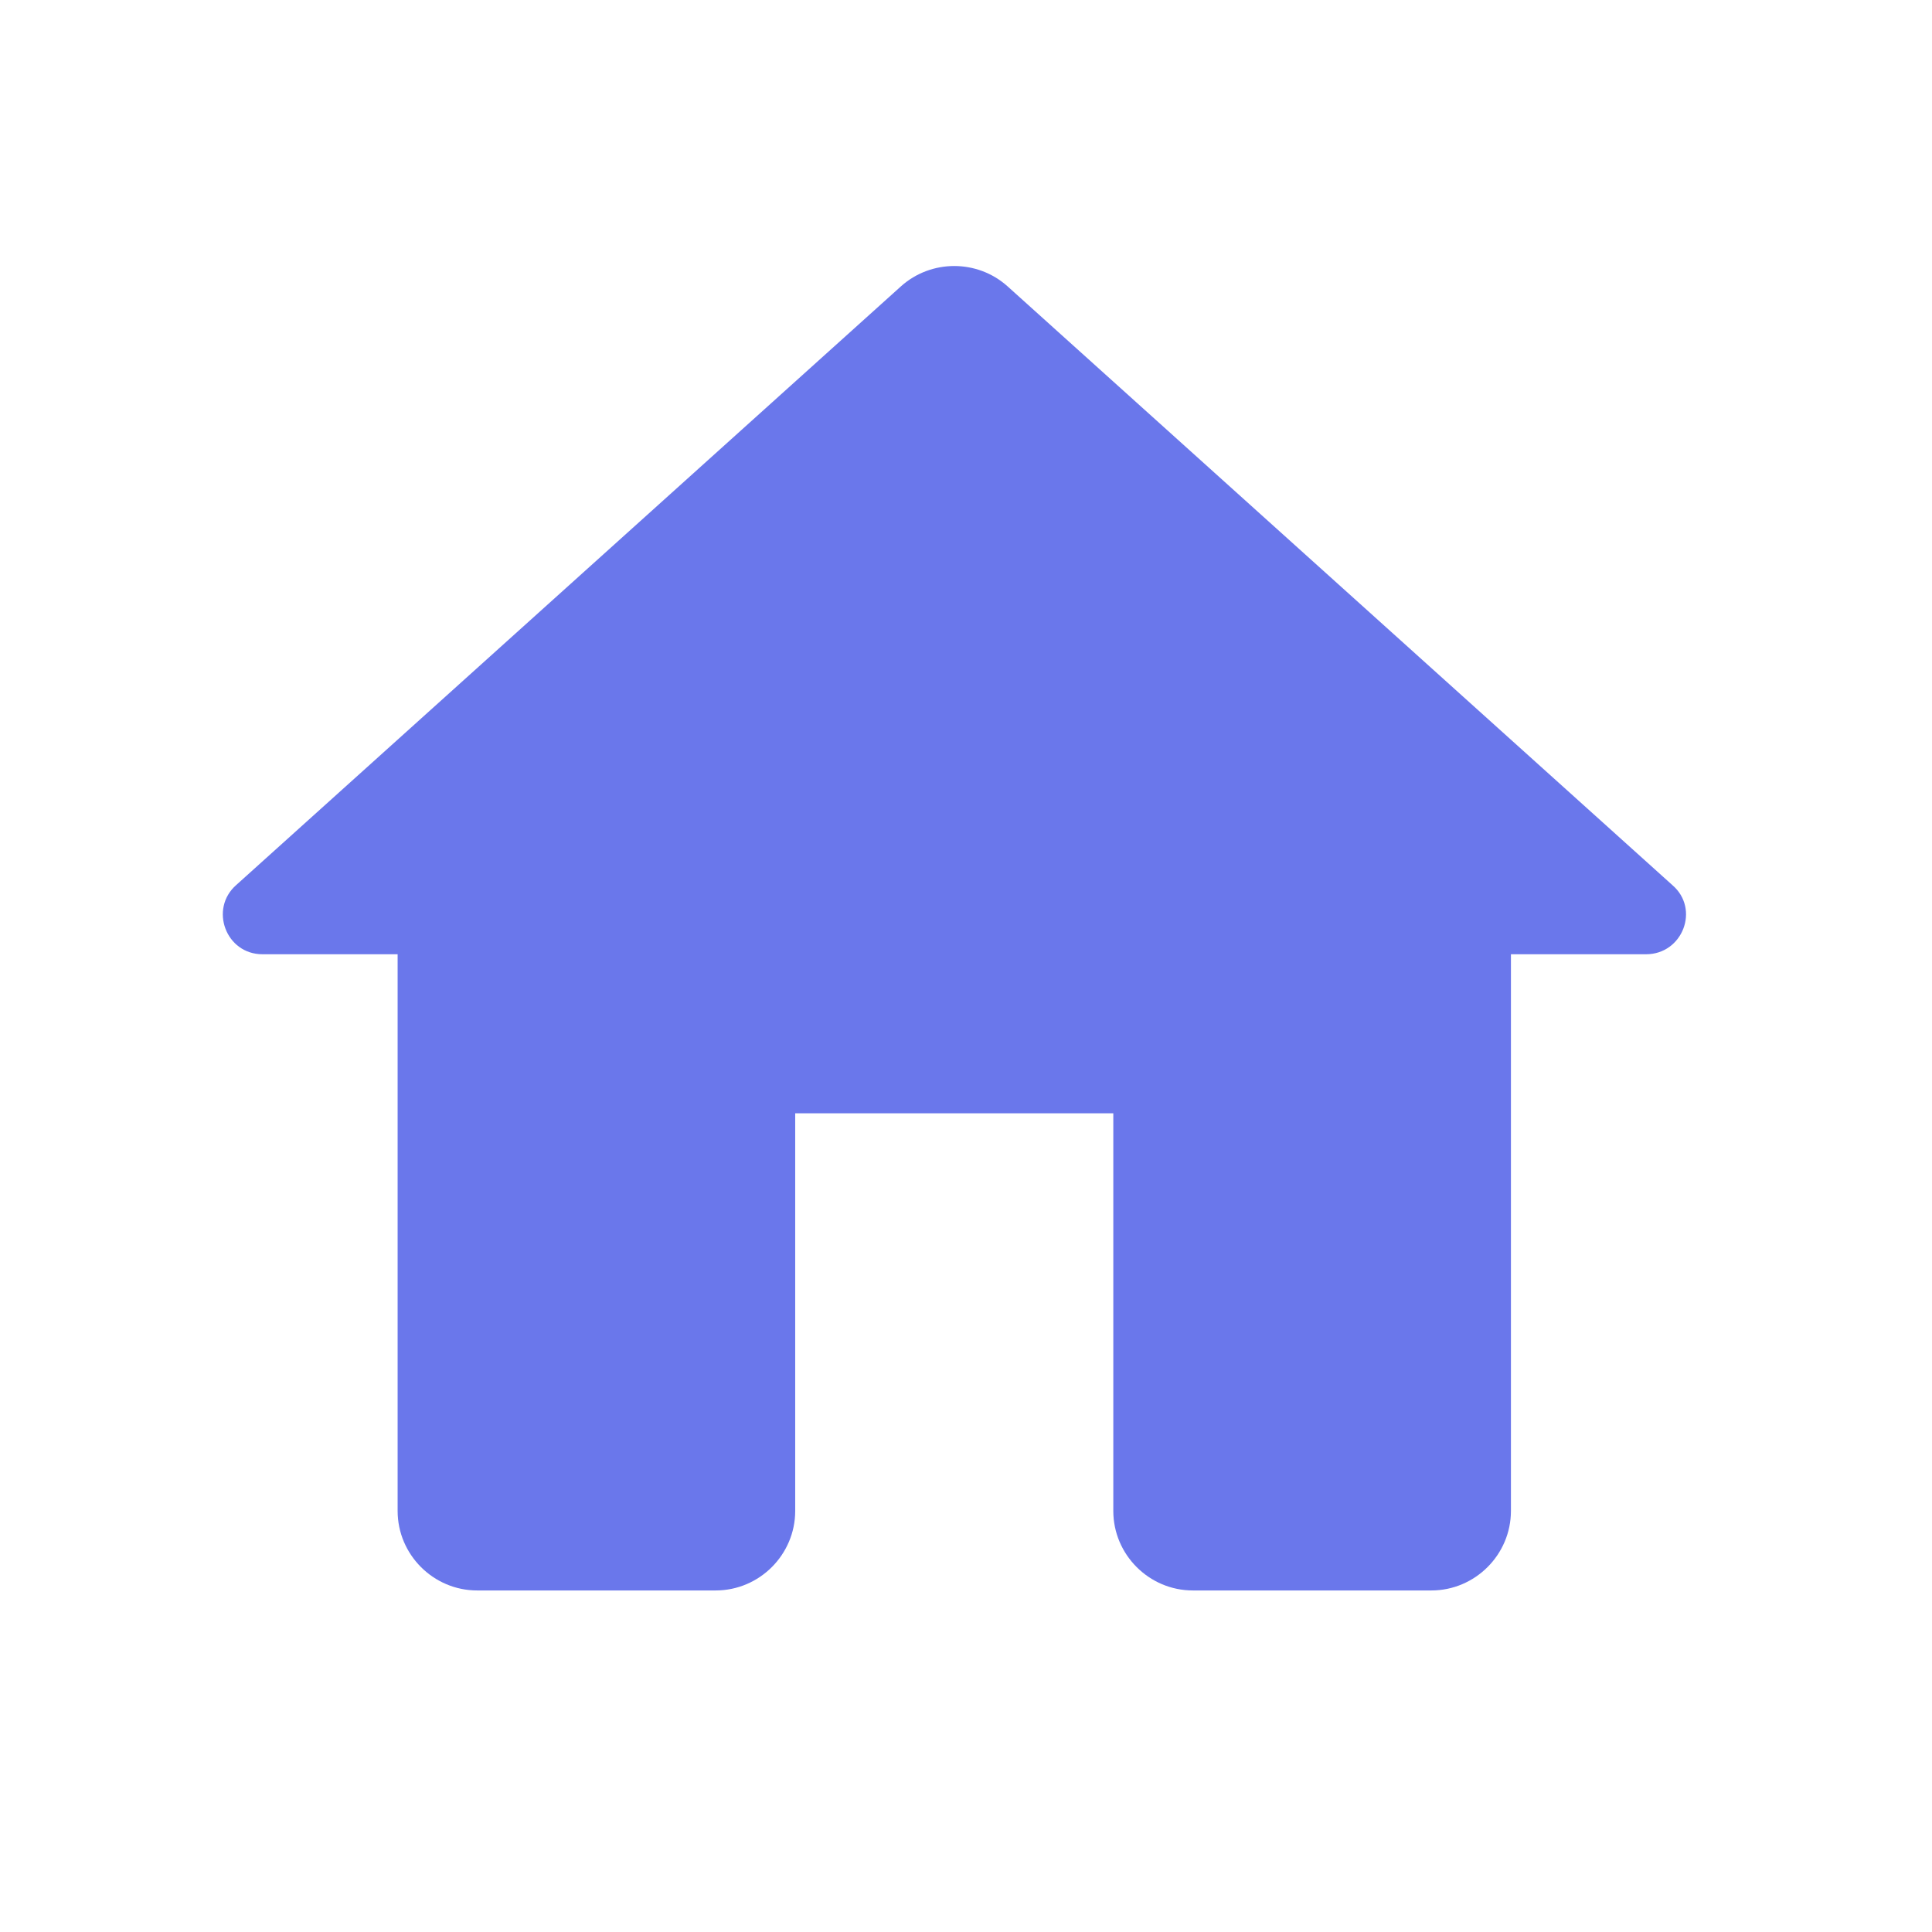
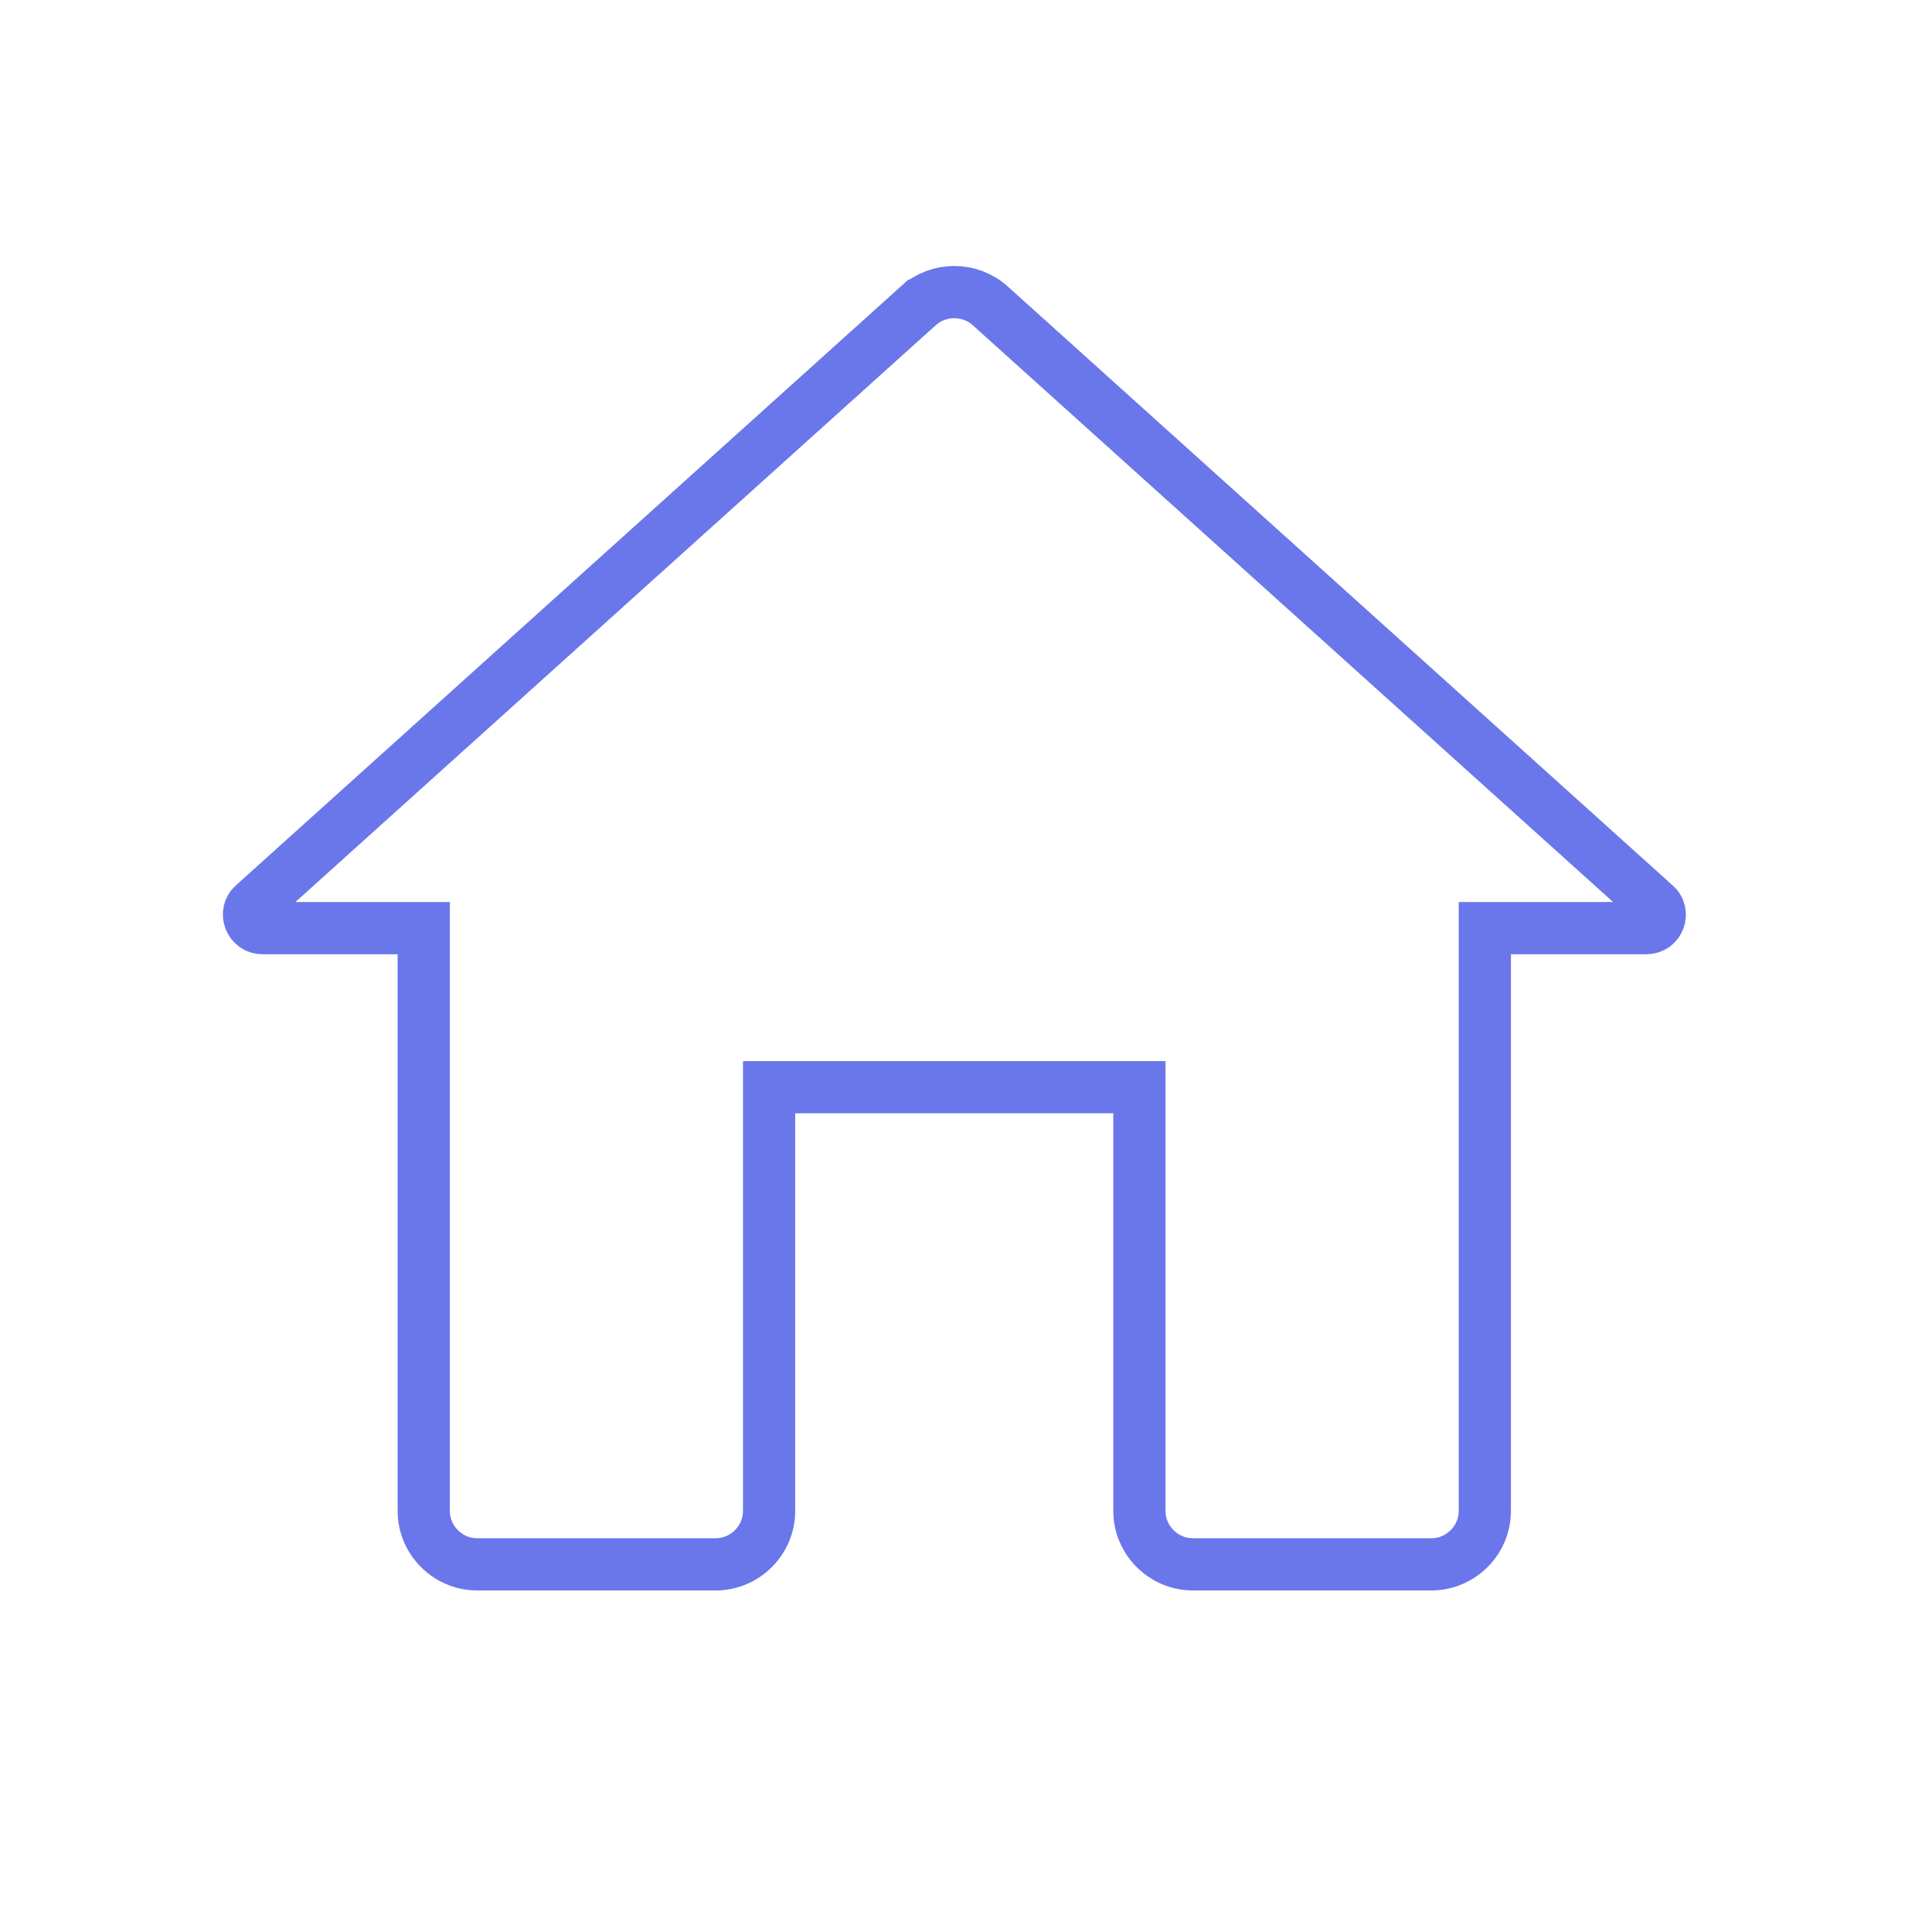
<svg xmlns="http://www.w3.org/2000/svg" width="37" height="37" viewBox="0 0 37 37" fill="none">
-   <path d="M15.229 28.936V21.321H21.321V28.936C21.321 29.773 22.006 30.459 22.844 30.459H27.413C28.25 30.459 28.936 29.773 28.936 28.936V18.275H31.524C32.225 18.275 32.56 17.407 32.027 16.95L19.295 5.483C18.717 4.965 17.833 4.965 17.255 5.483L4.523 16.95C4.005 17.407 4.325 18.275 5.026 18.275H7.615V28.936C7.615 29.773 8.3 30.459 9.138 30.459H13.706C14.544 30.459 15.229 29.773 15.229 28.936Z" fill="#6A77EB" />
+   <path d="M15.229 20.821H14.729V21.321V28.936C14.729 29.497 14.268 29.959 13.706 29.959H9.138C8.576 29.959 8.115 29.497 8.115 28.936V18.275V17.775H7.615H5.026C4.791 17.775 4.678 17.481 4.854 17.325L4.854 17.325L4.858 17.322L17.588 5.855C17.588 5.855 17.588 5.855 17.589 5.855C17.977 5.507 18.573 5.507 18.962 5.855C18.962 5.855 18.962 5.855 18.962 5.855L31.692 17.322L31.692 17.322L31.702 17.33C31.867 17.471 31.781 17.775 31.524 17.775H28.936H28.436V18.275V28.936C28.436 29.497 27.974 29.959 27.413 29.959H22.844C22.282 29.959 21.821 29.497 21.821 28.936V21.321V20.821H21.321H15.229Z" stroke="#6A77EB" />
</svg>
